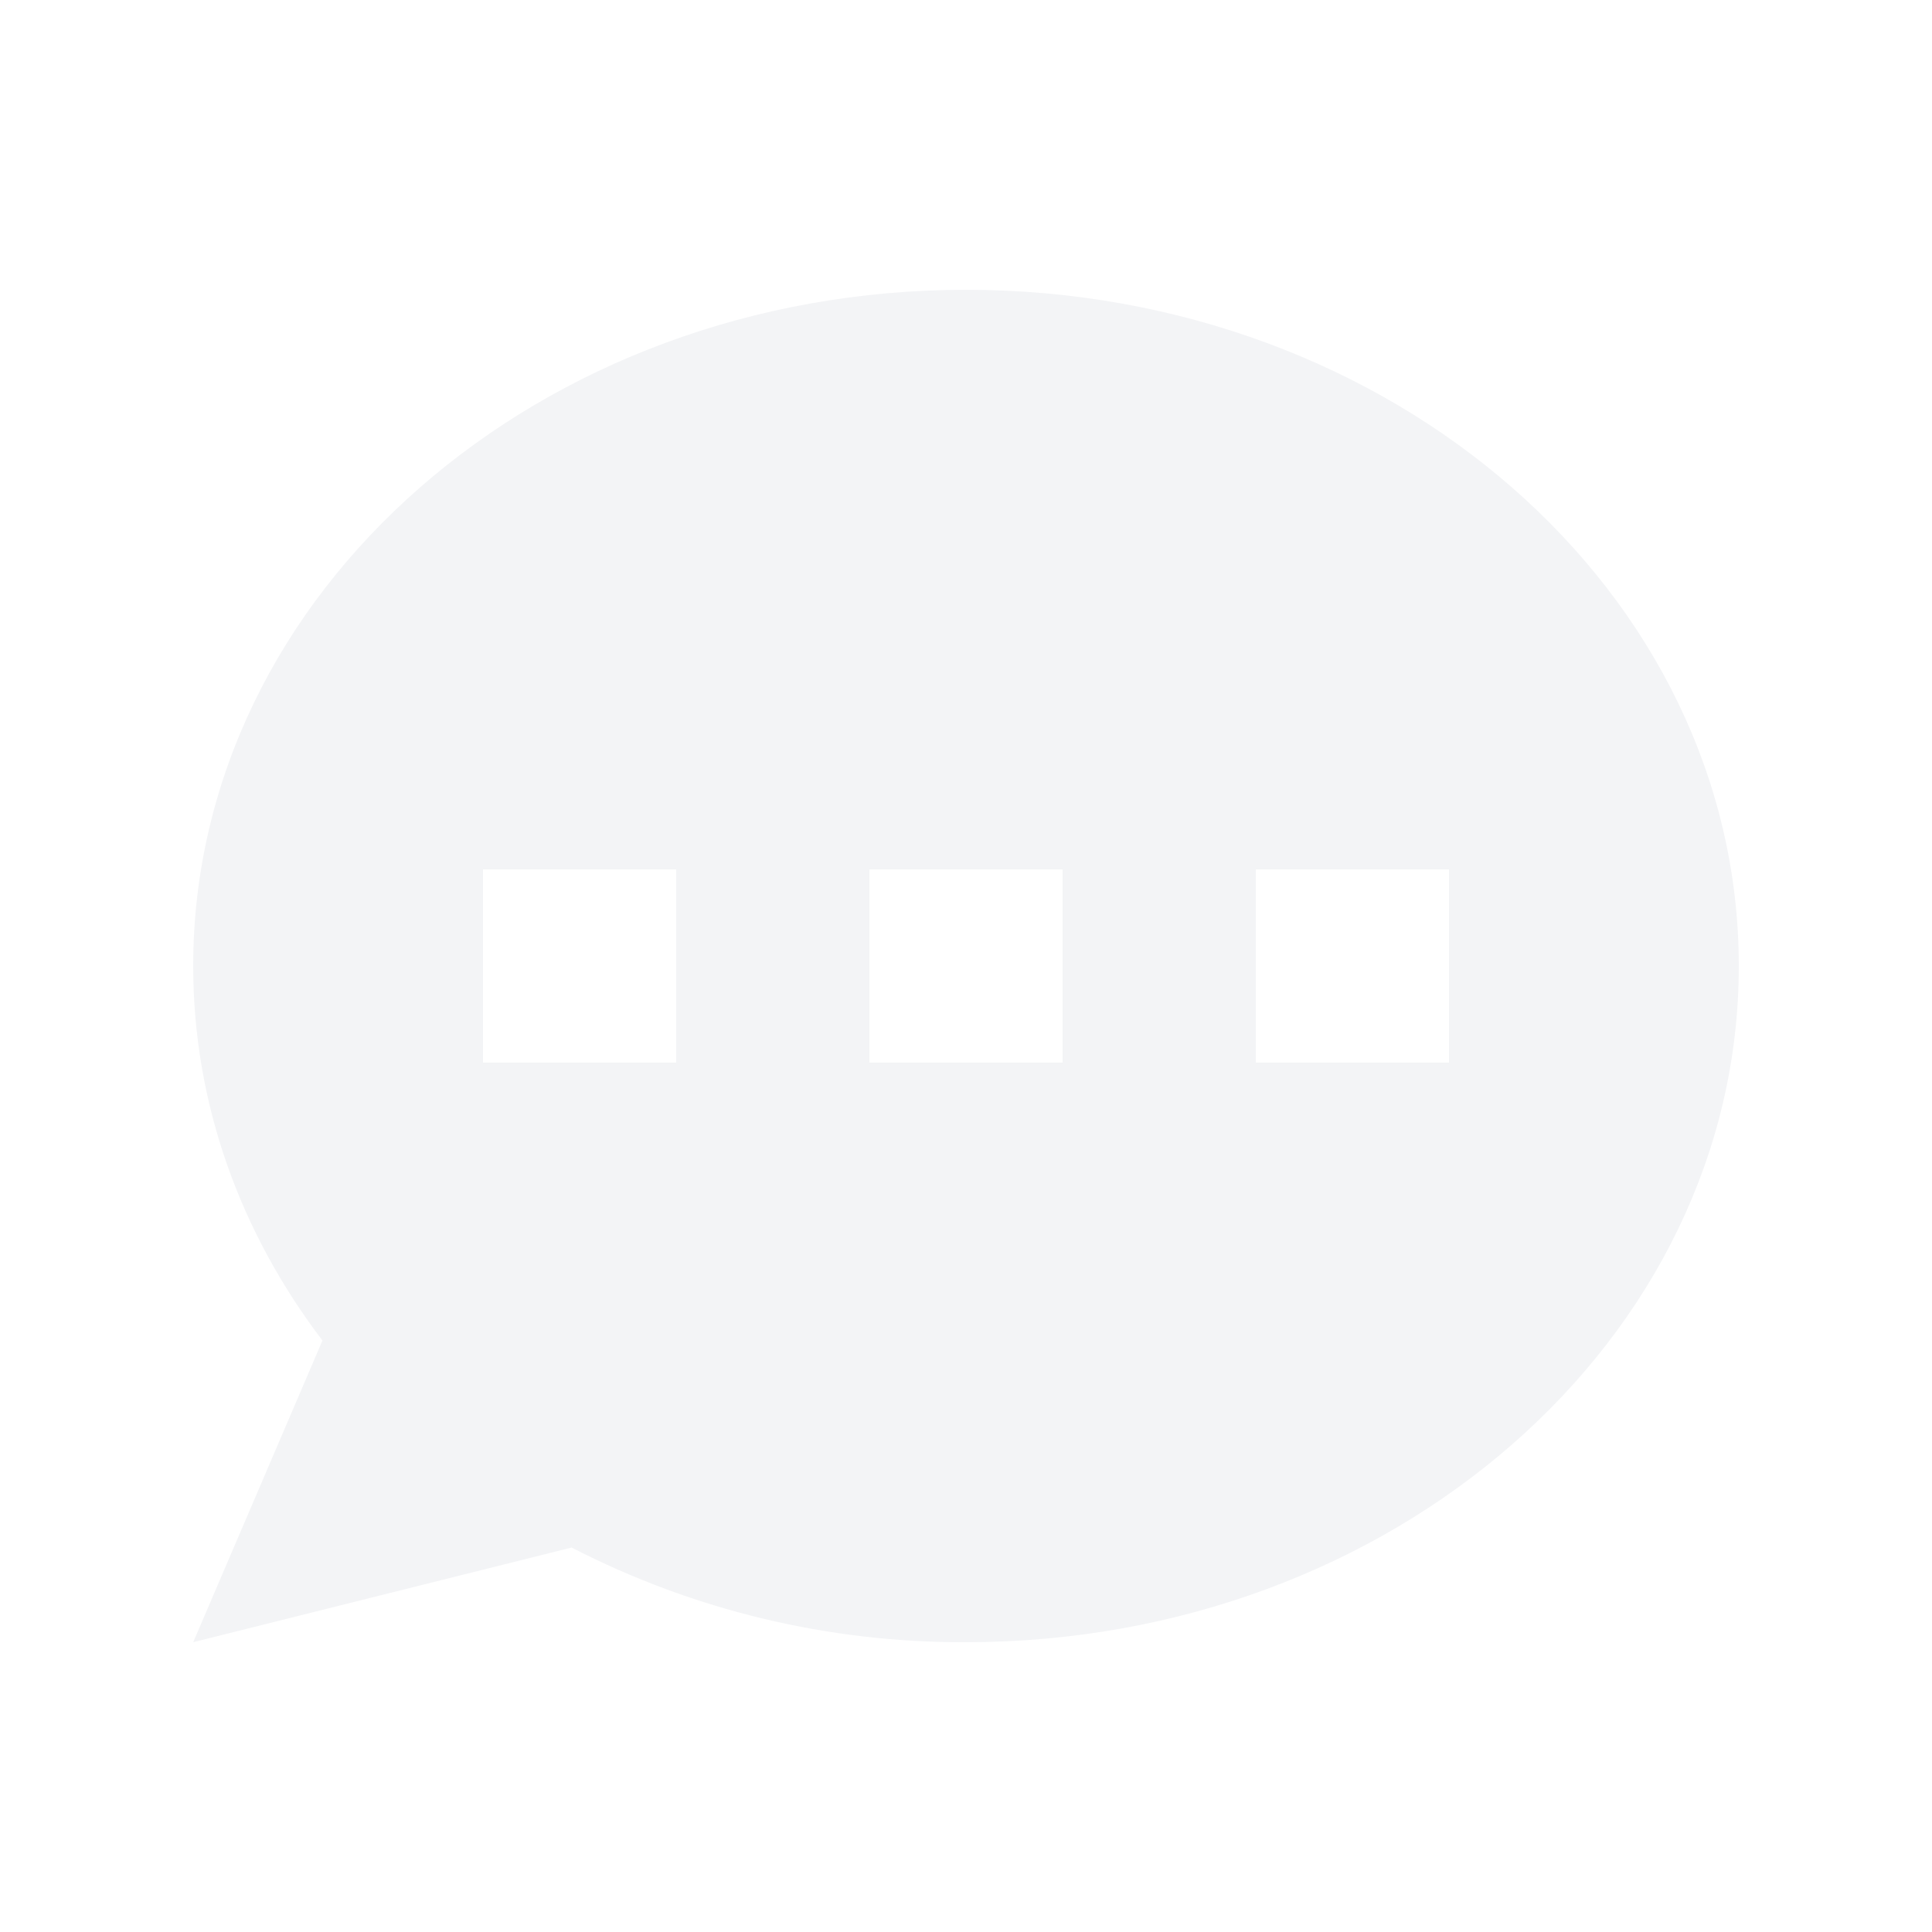
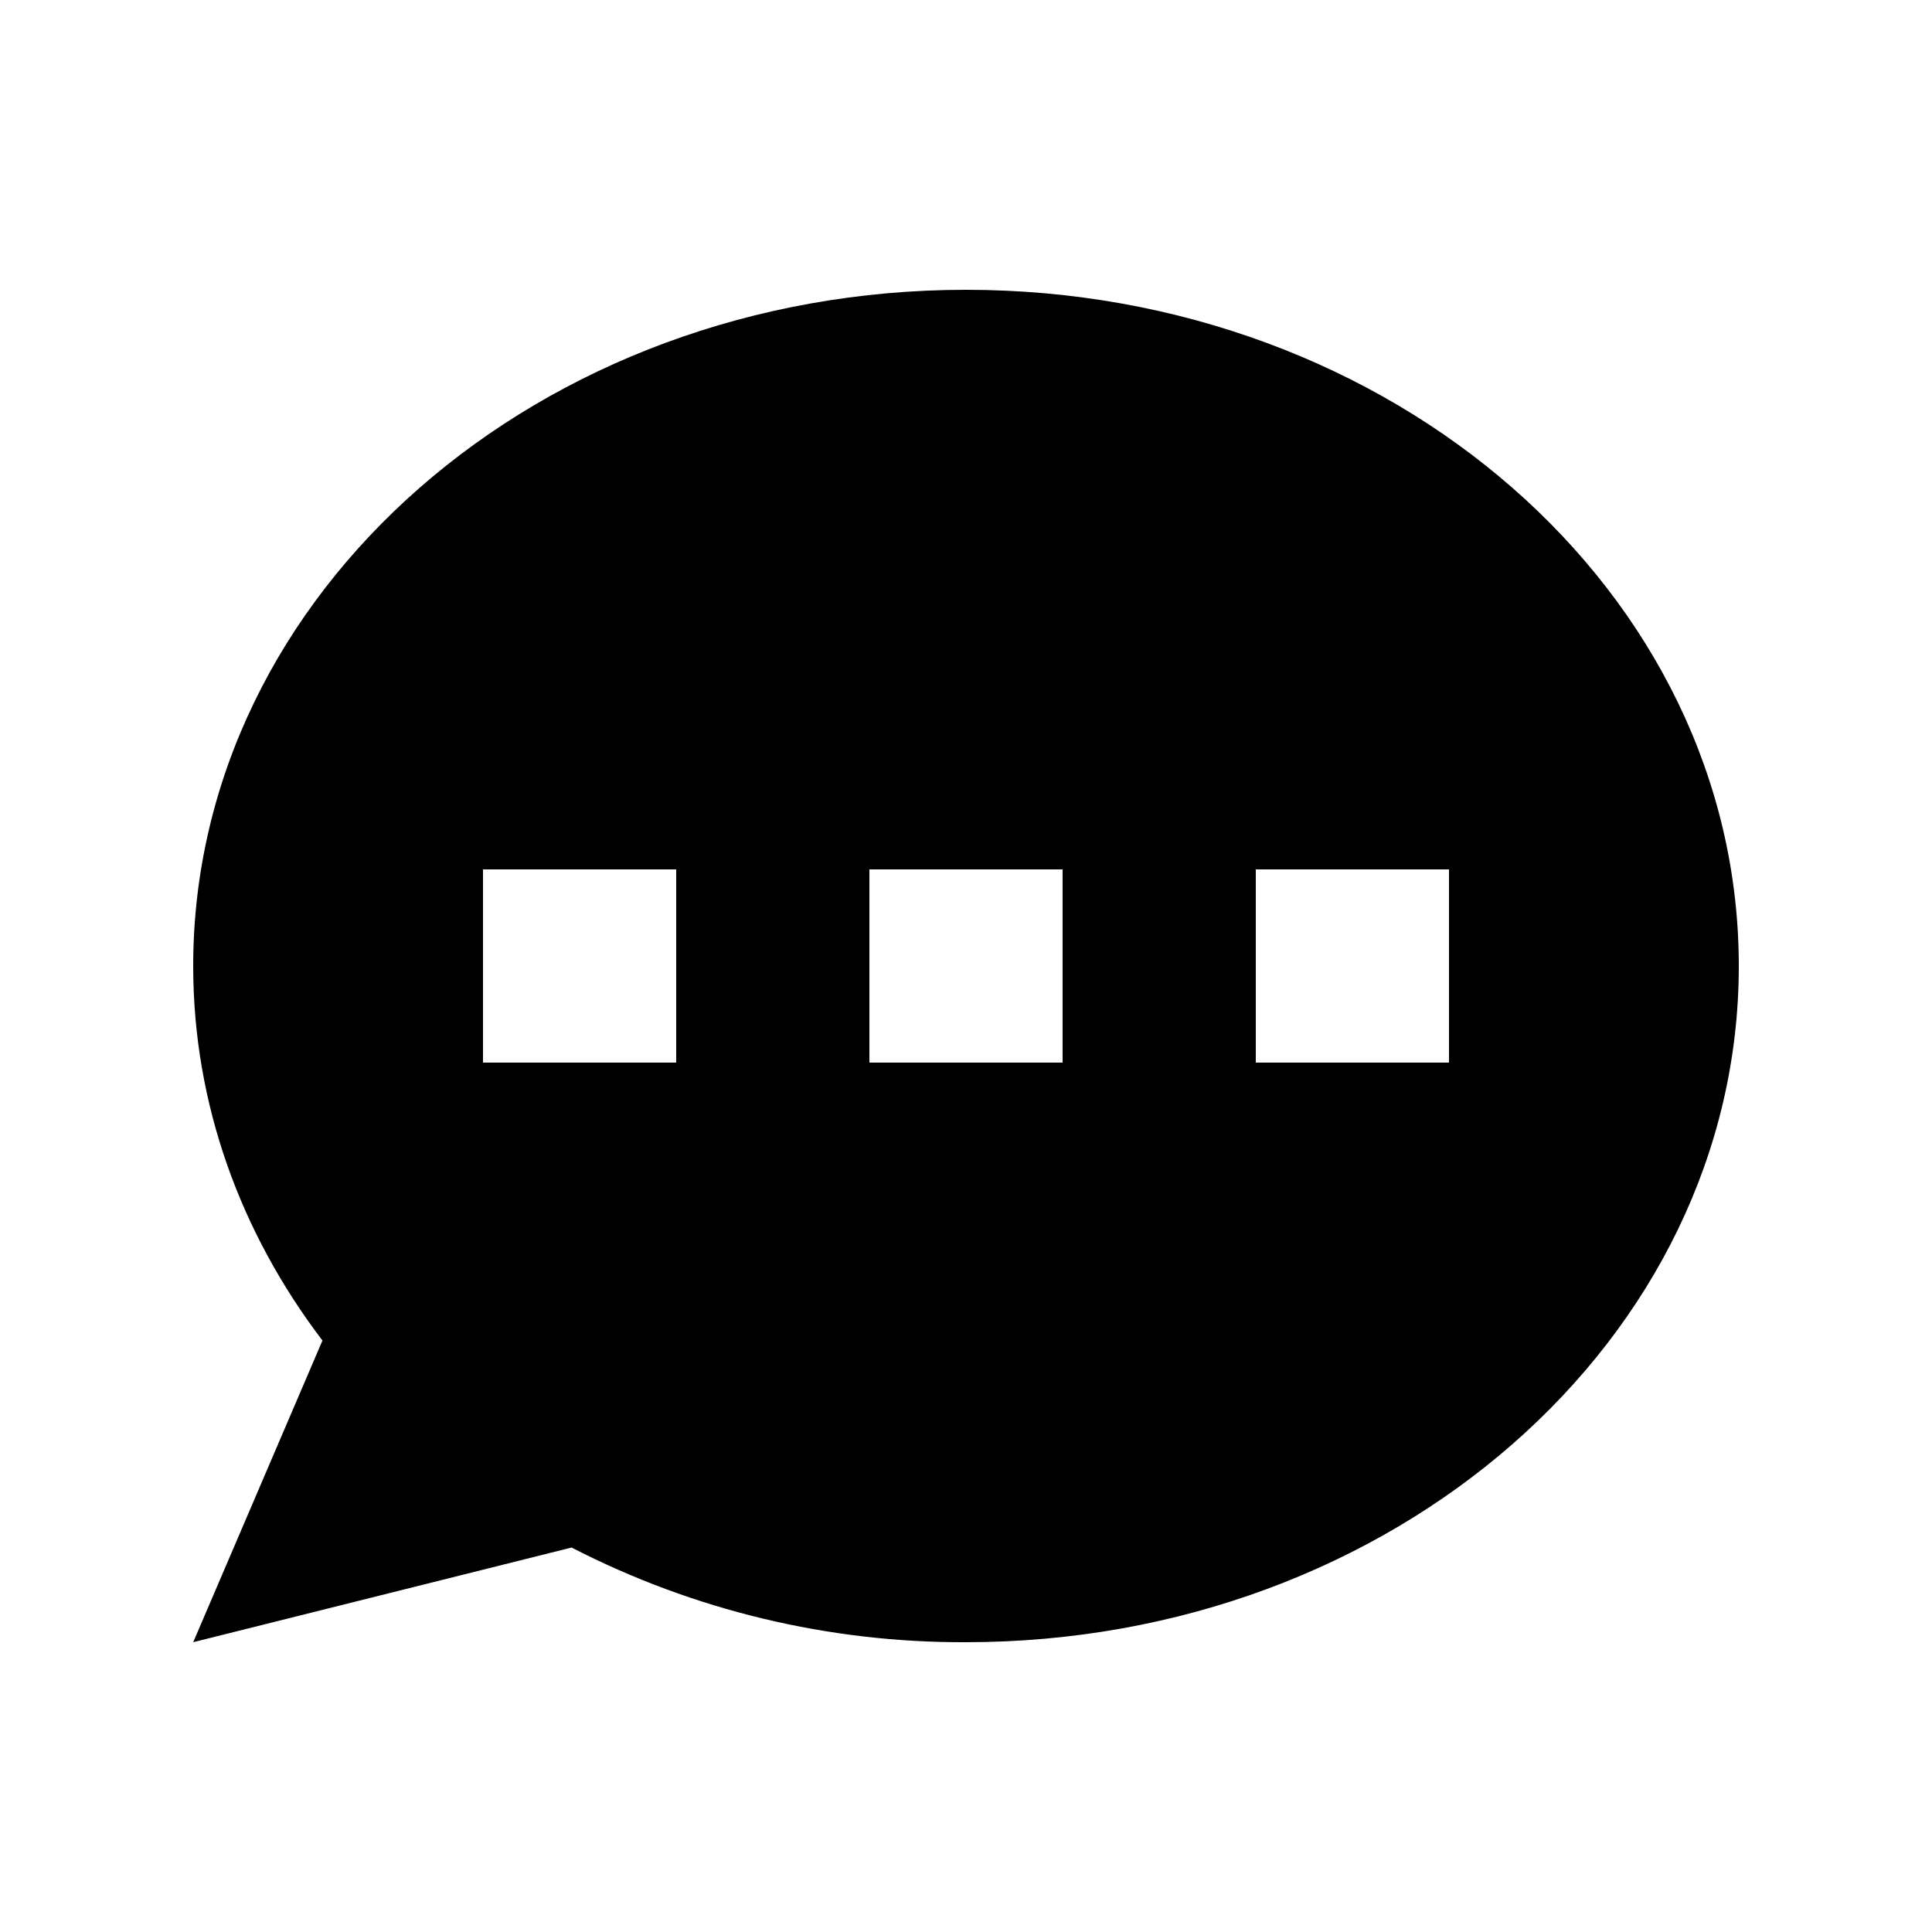
- <svg xmlns="http://www.w3.org/2000/svg" width="100%" height="100%" viewBox="0 0 40 40" fill="none">
-   <path fill-rule="evenodd" clip-rule="evenodd" d="M36 20C36 27.732 28.836 34 20 34C17.16 34.012 14.359 33.34 11.834 32.04L4 34L6.676 27.754C4.986 25.534 4 22.868 4 20C4 12.268 11.164 6 20 6C28.836 6 36 12.268 36 20ZM14 18H10V22H14V18ZM30 18H26V22H30V18ZM18 18H22V22H18V18Z" fill="#F3F4F6" />
+ <svg xmlns="http://www.w3.org/2000/svg" width="100%" height="100%" viewBox="0 0 40 40" fill="currentColor">
+   <path fill-rule="evenodd" clip-rule="evenodd" d="M36 20C36 27.732 28.836 34 20 34C17.16 34.012 14.359 33.34 11.834 32.04L4 34L6.676 27.754C4.986 25.534 4 22.868 4 20C4 12.268 11.164 6 20 6C28.836 6 36 12.268 36 20ZM14 18H10V22H14V18ZM30 18H26V22H30V18ZM18 18H22V22H18V18Z" />
</svg>
